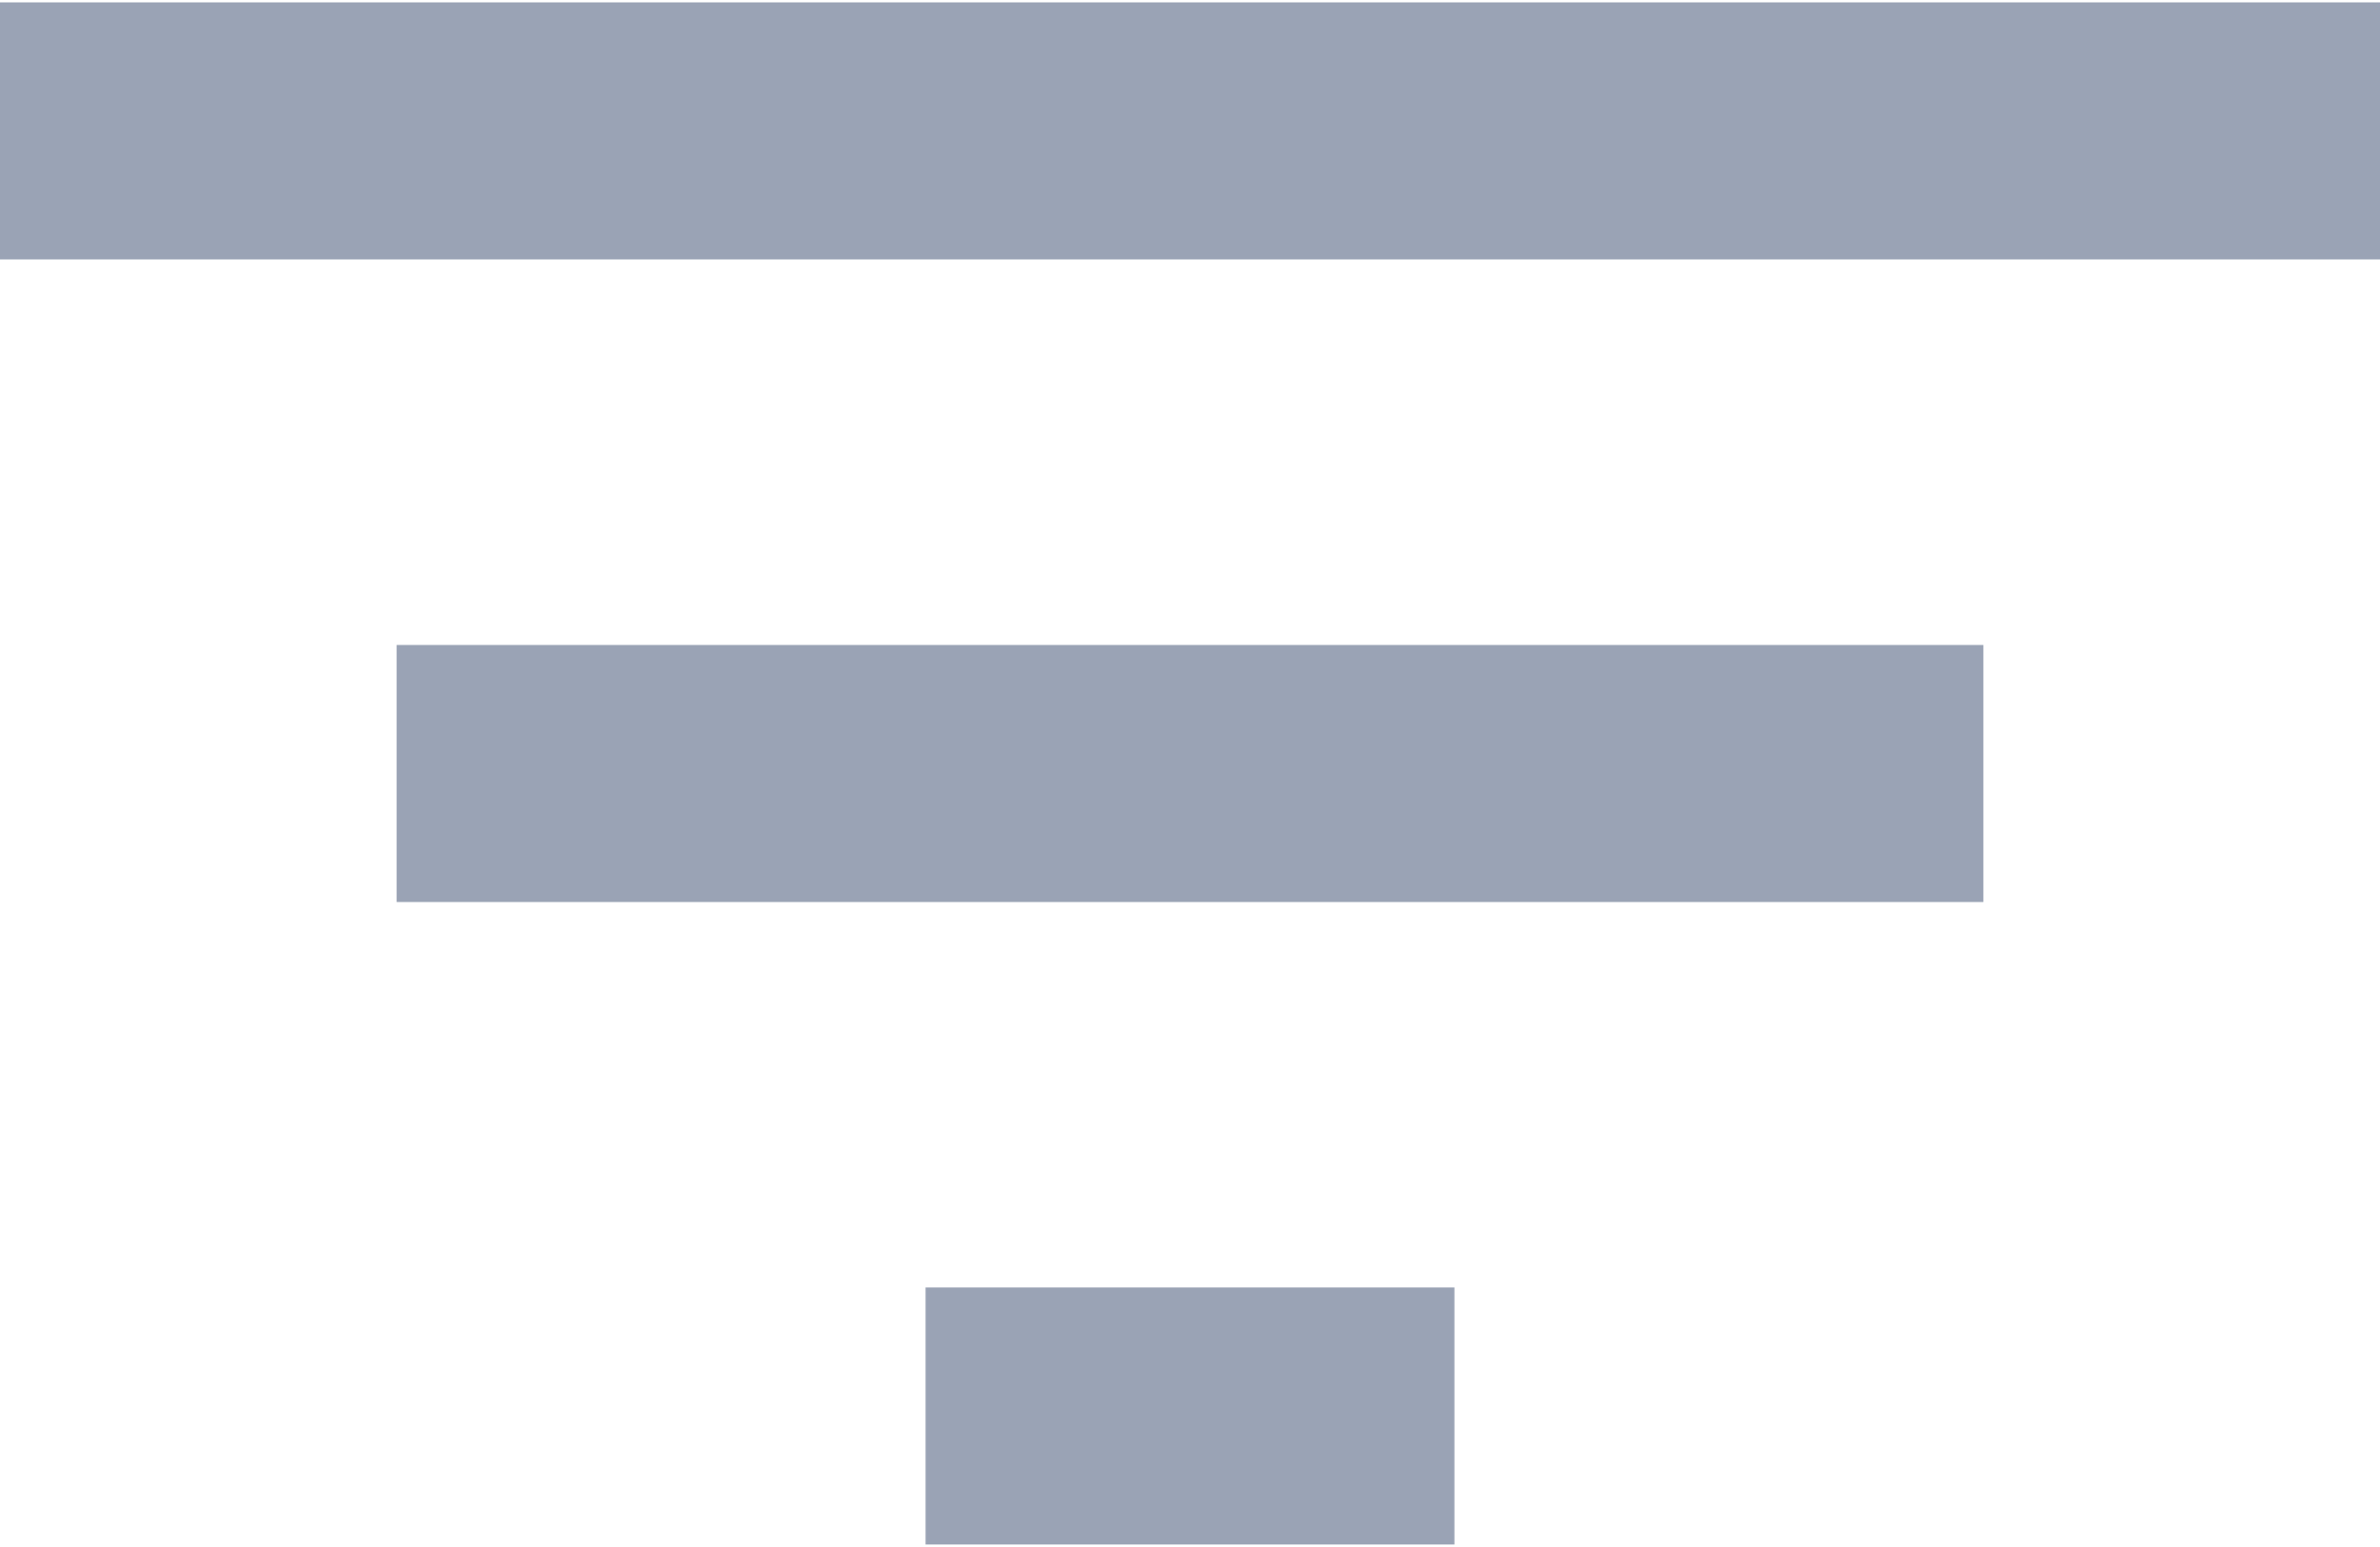
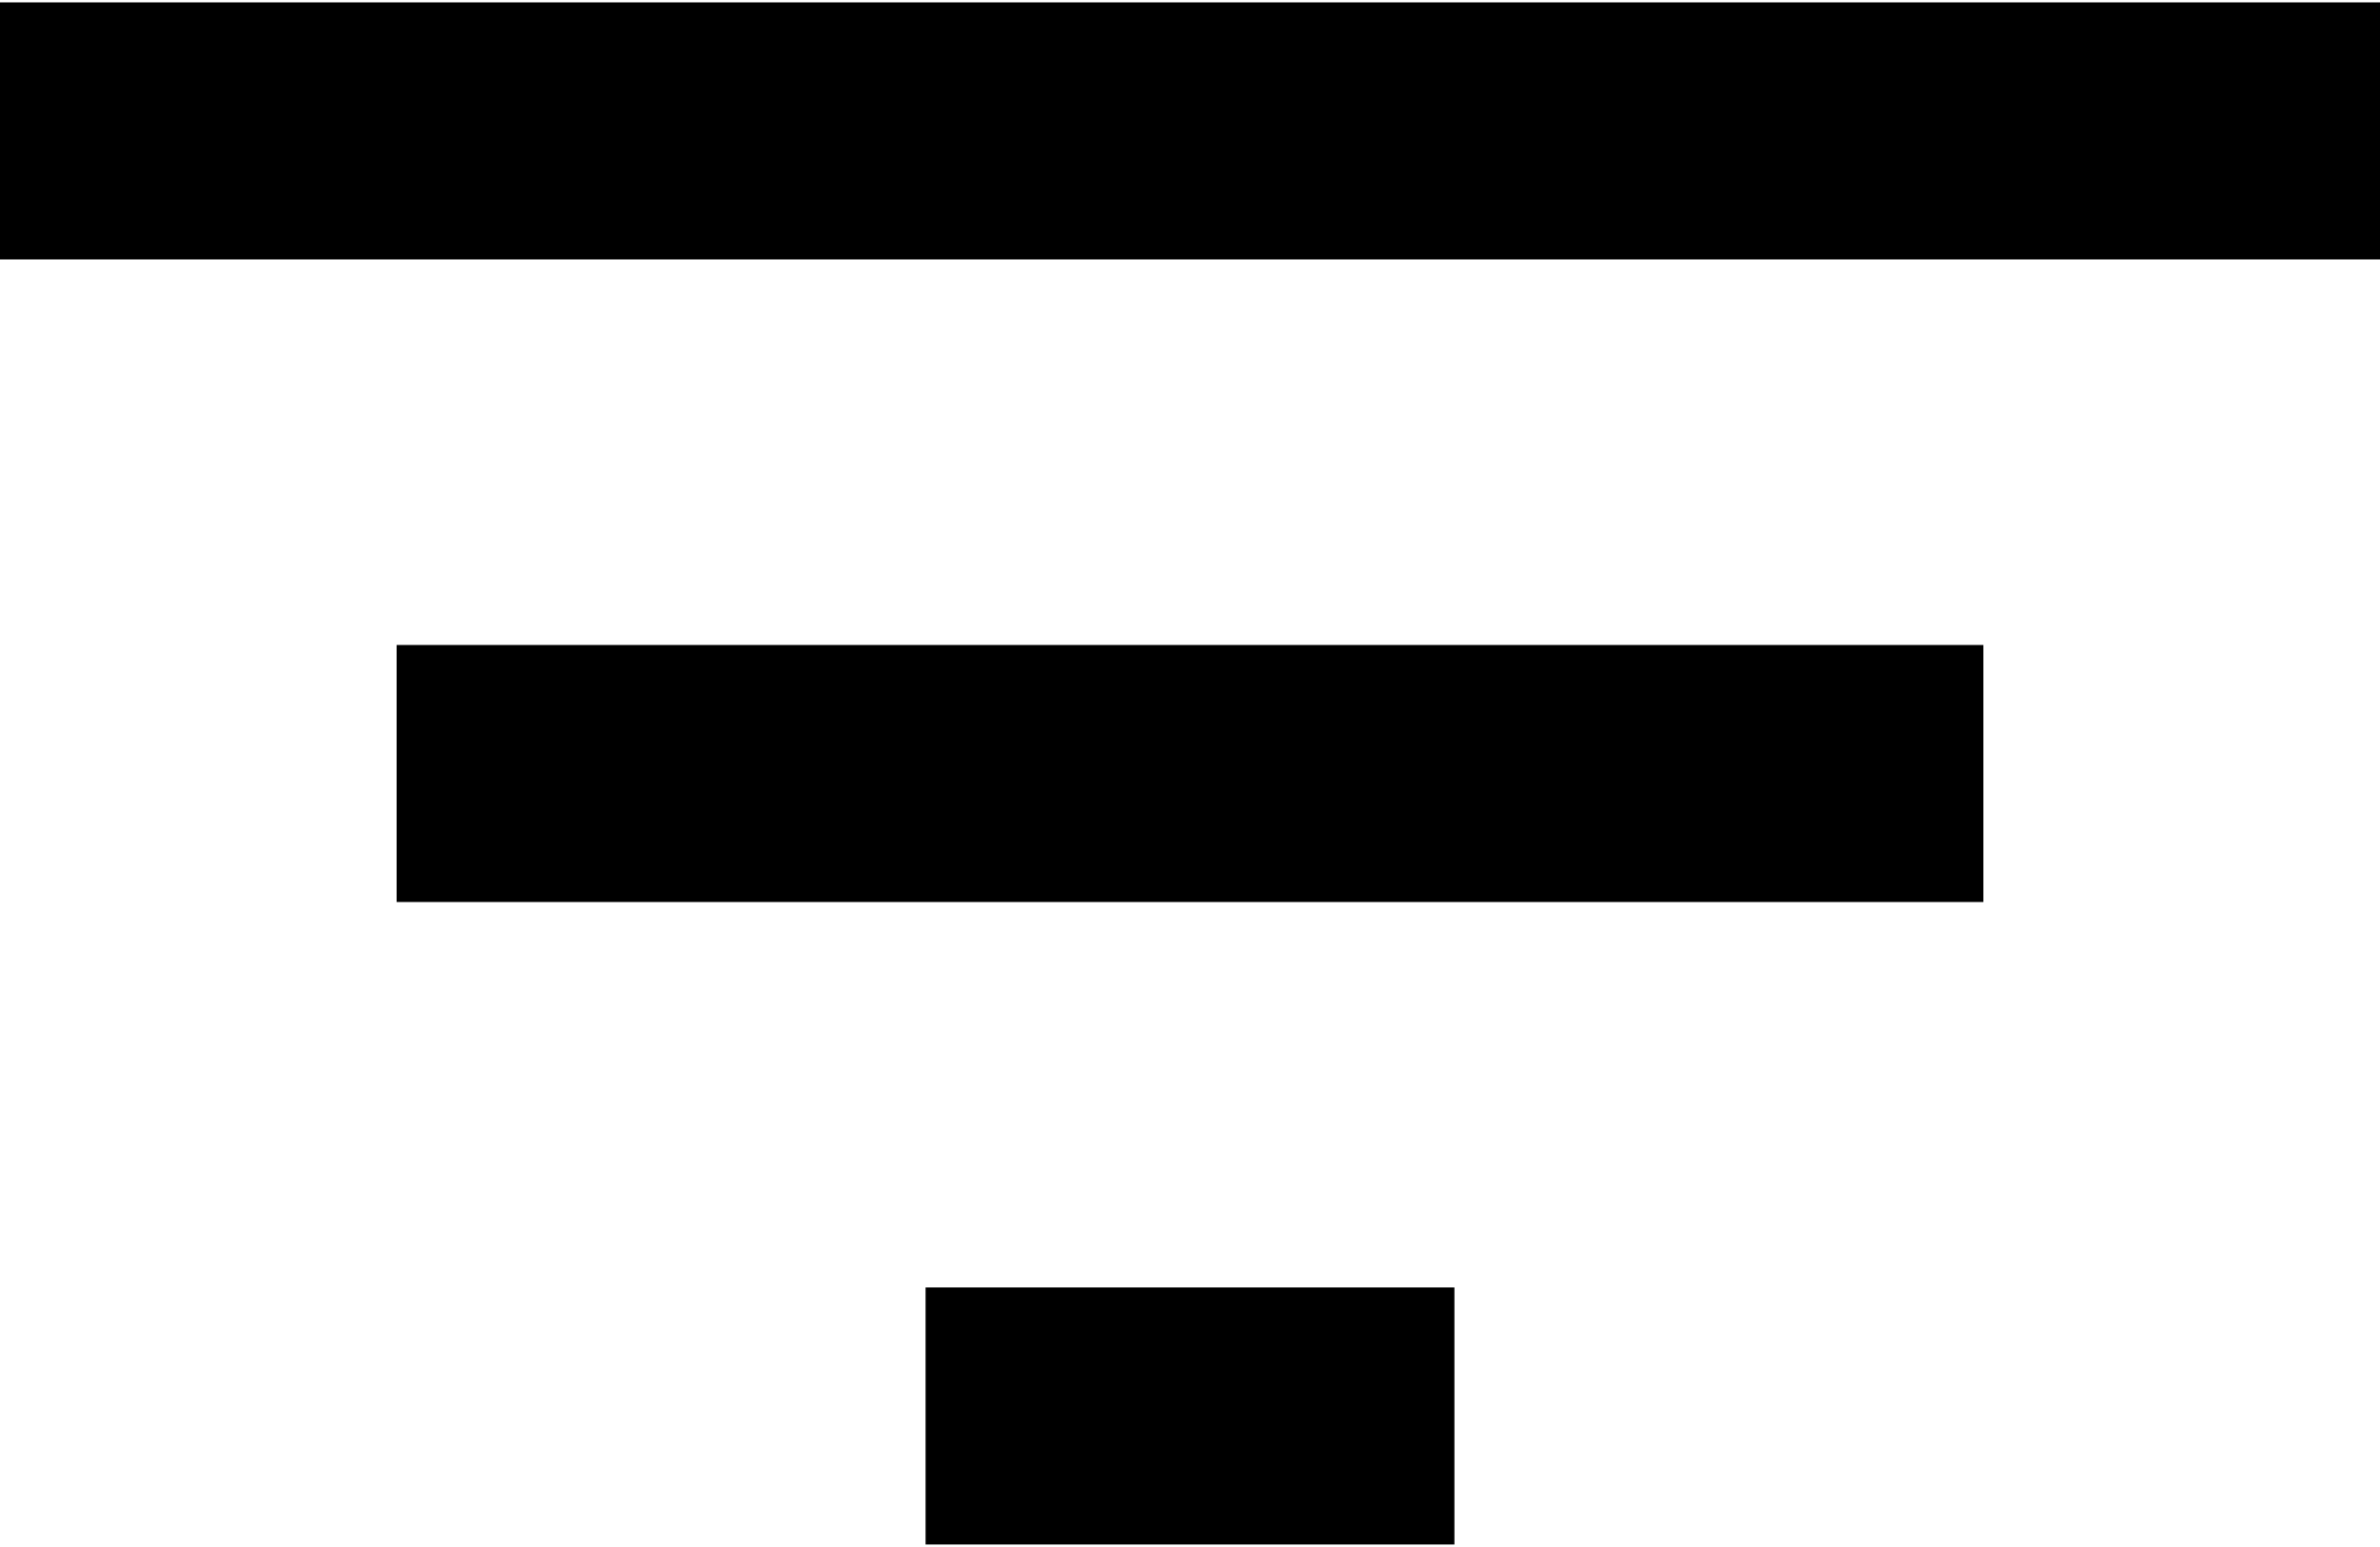
<svg xmlns="http://www.w3.org/2000/svg" width="20" height="13" viewBox="0 0 20 13">
-   <path fill="#9AA3B5" fill-rule="nonzero" d="M7.778 12.979h4.444v-2.16H7.778v2.16zM0 .02v2.16h20V.02H0zM3.333 7.58h13.334V5.42H3.333v2.16z" />
+   <path fill="currentColor" fill-rule="nonzero" d="M7.778 12.979h4.444v-2.16H7.778v2.16zM0 .02v2.16h20V.02H0zM3.333 7.58h13.334V5.42H3.333v2.16z" />
</svg>
